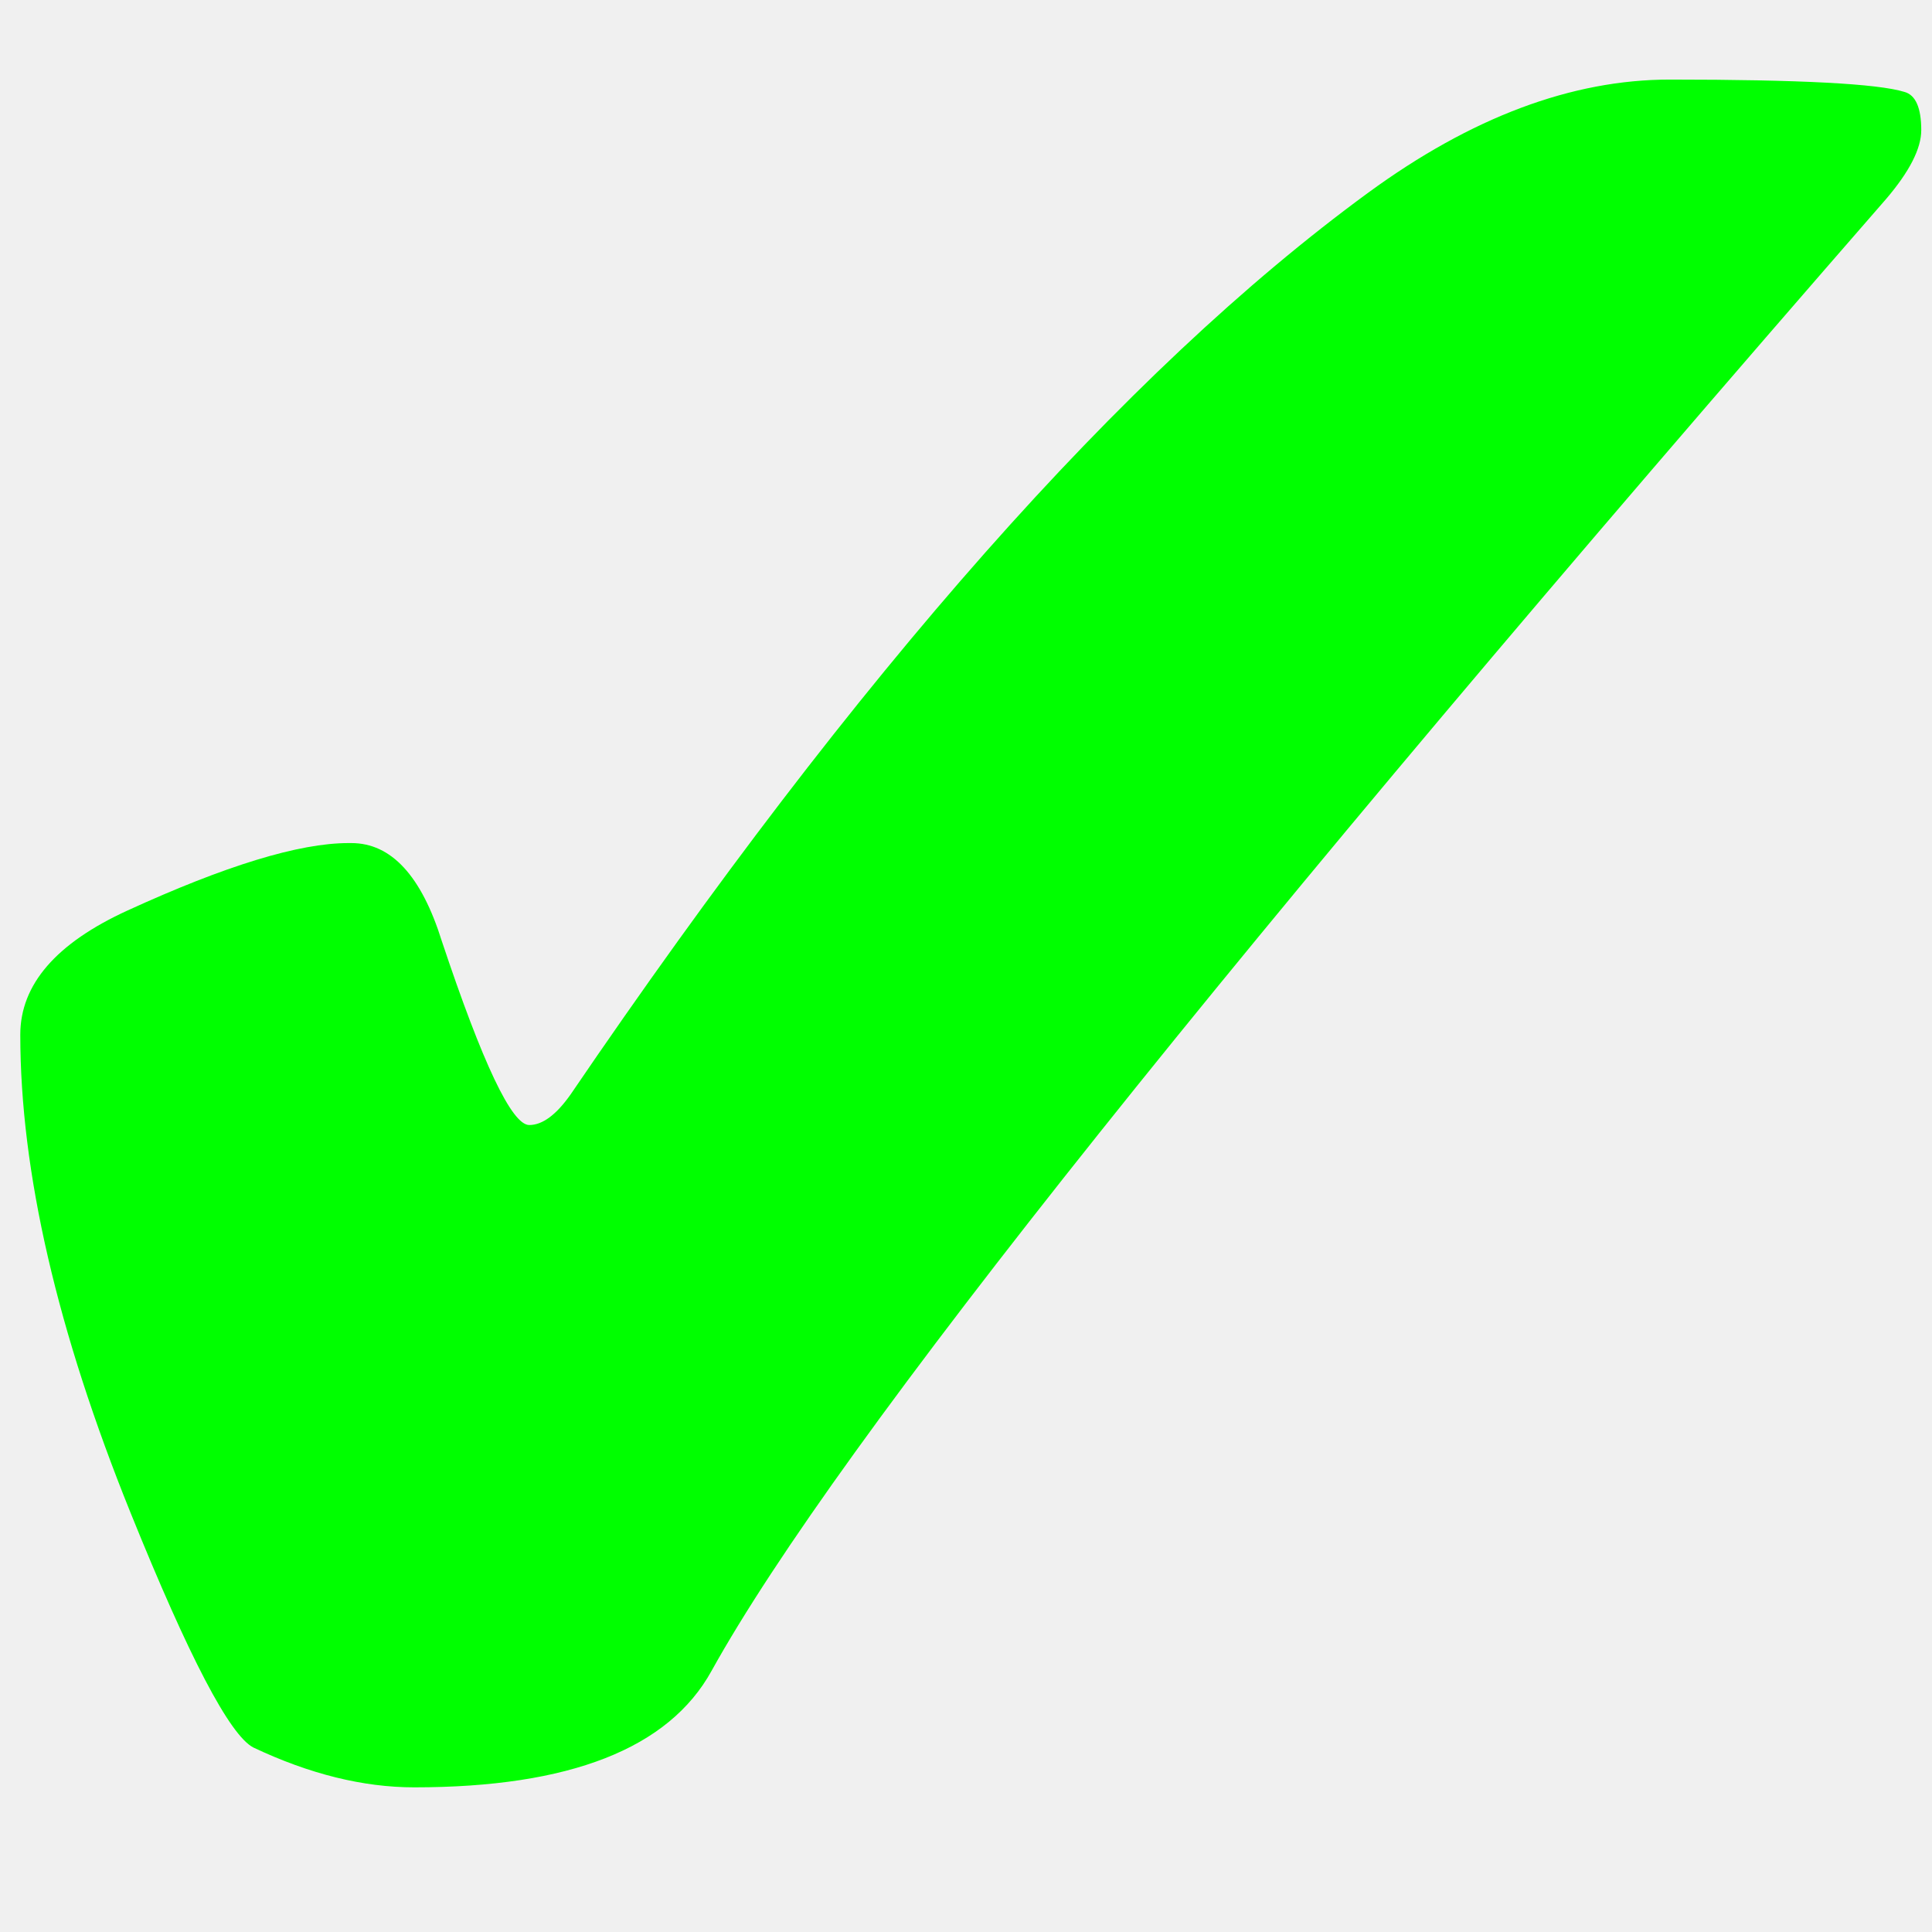
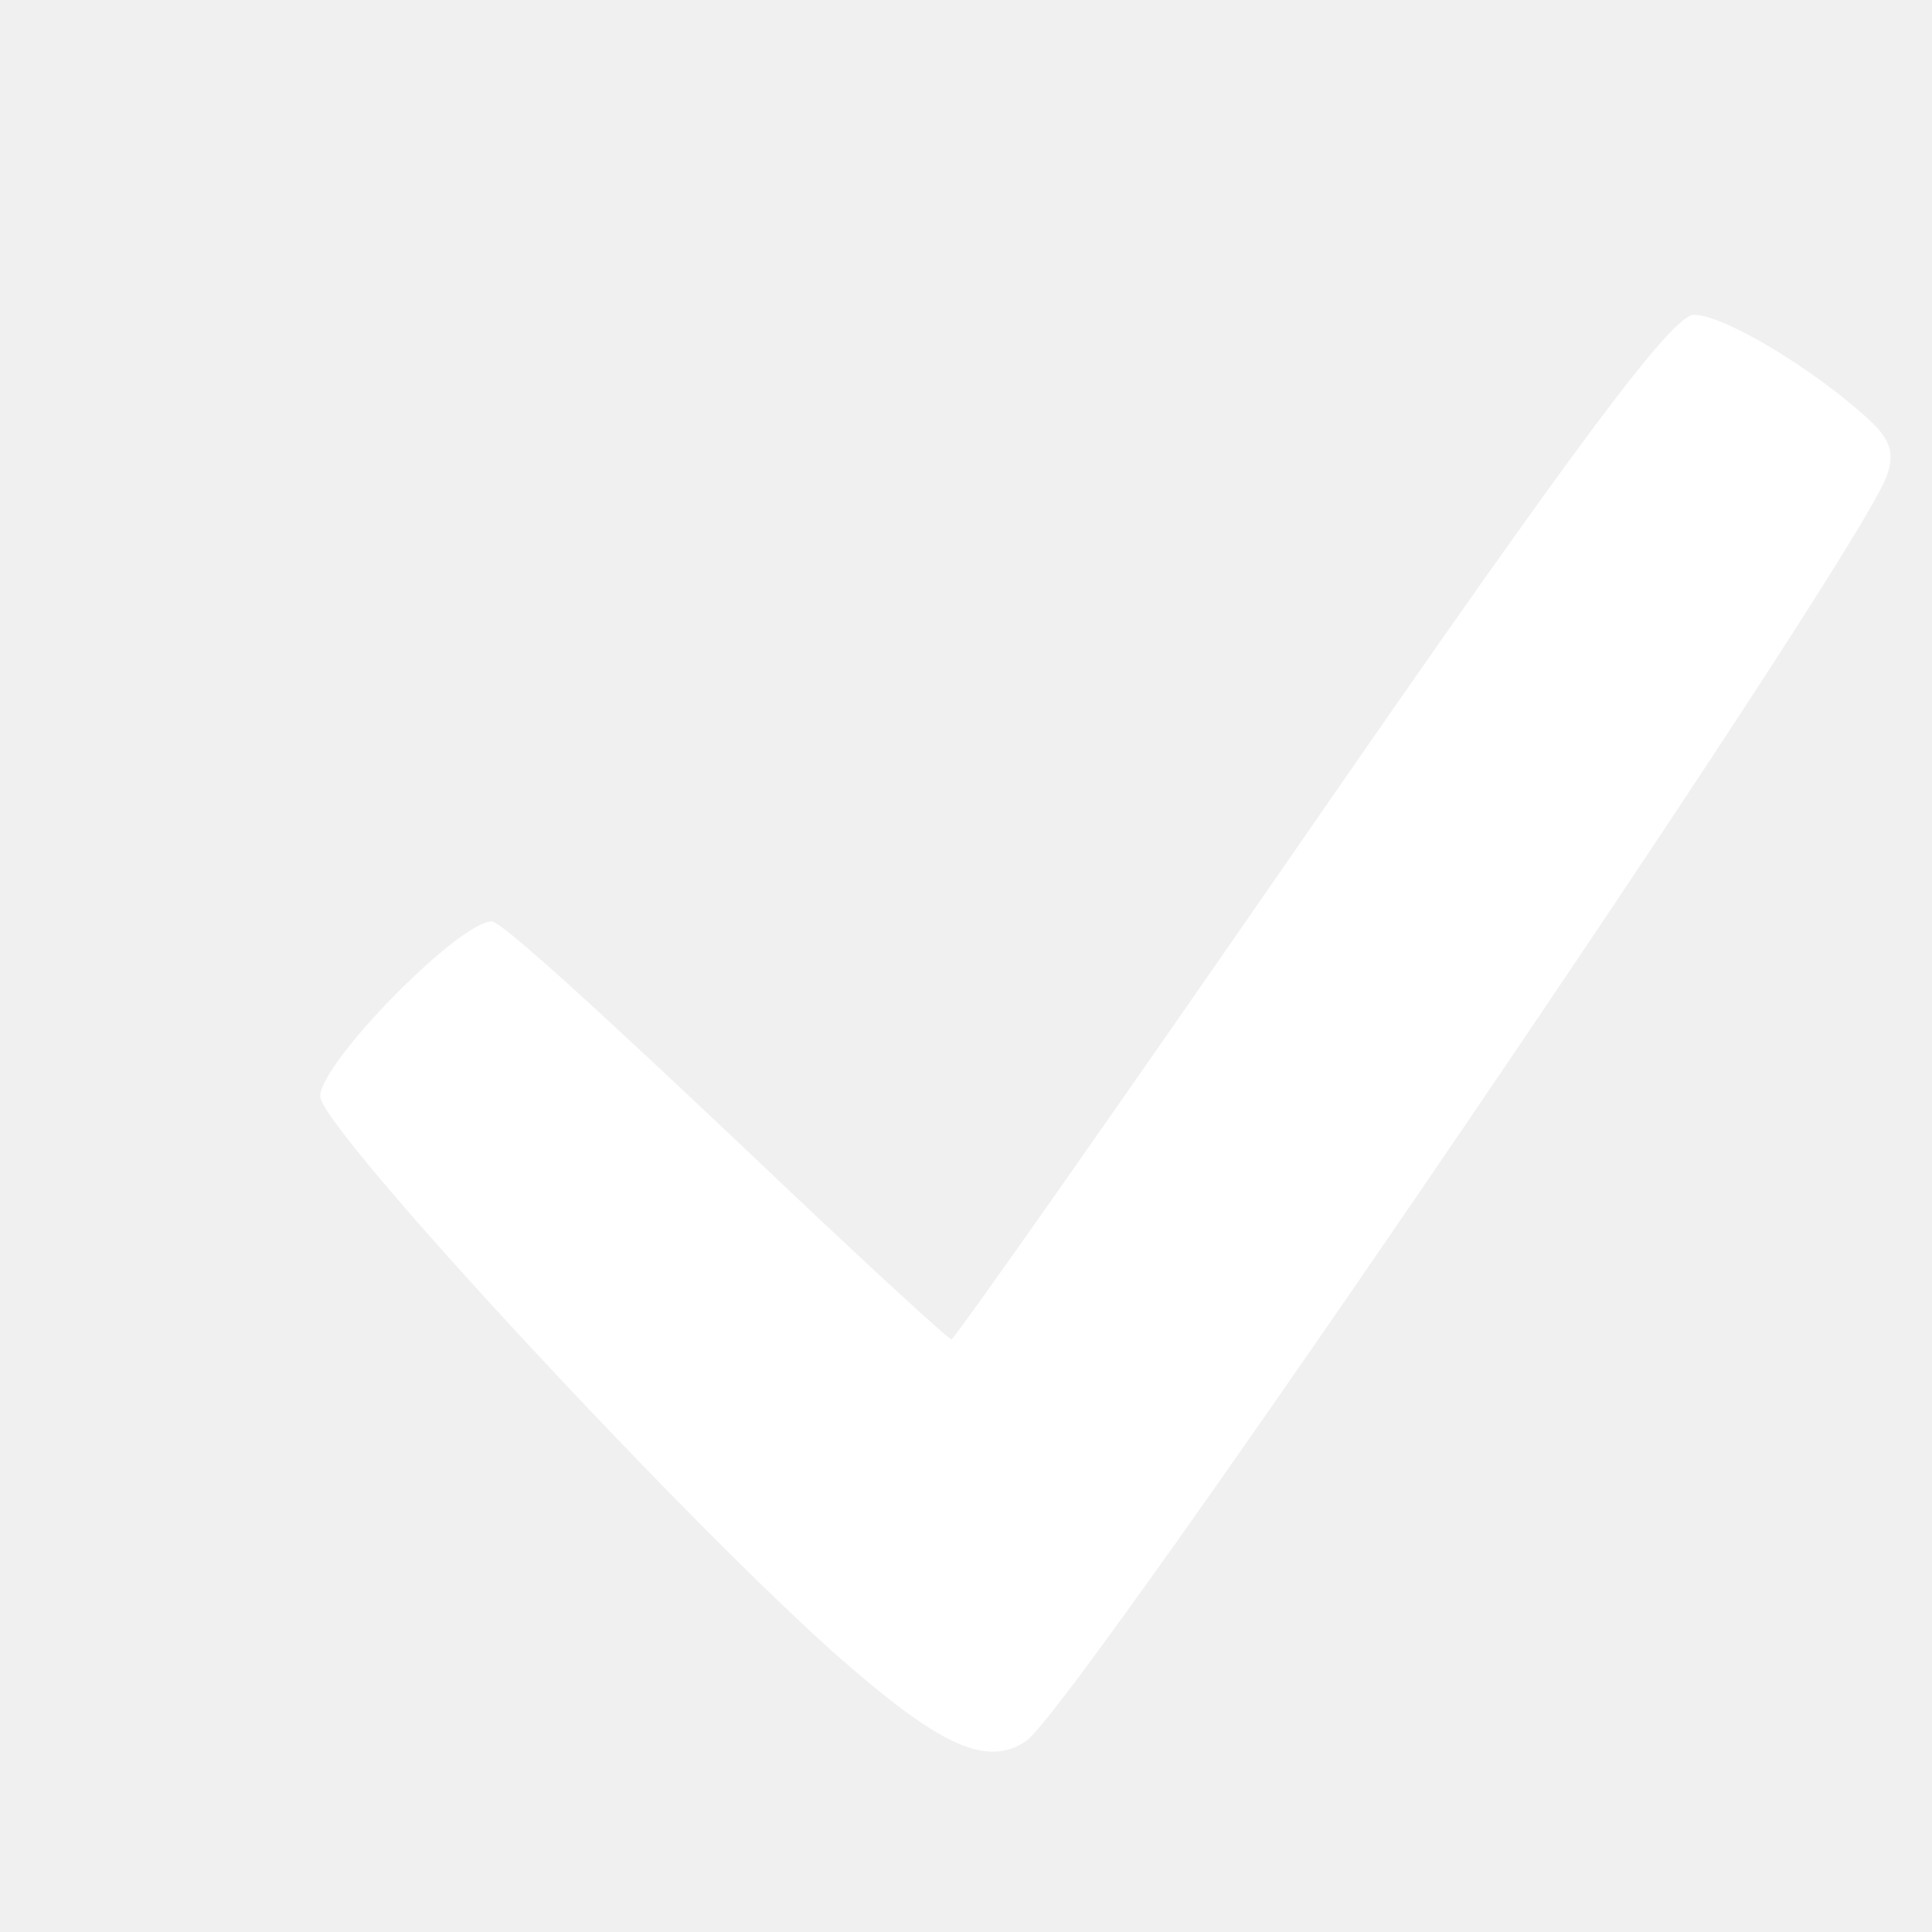
- <svg xmlns="http://www.w3.org/2000/svg" version="1.1" width="16" height="16" id="svg1307">
-   <defs id="defs1309">
-   </defs>
-   <g id="layer1">
-     <path d="m 2.91,6.982 c 0.33,1.01e-5 0.58,0.271 0.749,0.812 0.339,1.016 0.58,1.523 0.724,1.523 0.11,7.7e-6 0.224,-0.085 0.343,-0.254 2.378,-3.495 4.579,-5.984 6.602,-7.465 0.855,-0.626 1.688,-0.939 2.501,-0.939 1.075,1.64e-5 1.722,0.034 1.942,0.102 0.093,0.025 0.14,0.131 0.14,0.317 -1.8e-5,0.152 -0.097,0.343 -0.292,0.571 C 10.176,7.896 6.935,11.958 5.893,13.837 5.538,14.481 4.717,14.802 3.431,14.802 3.007,14.802 2.563,14.692 2.098,14.472 1.903,14.371 1.564,13.723 1.082,12.53 0.473,11.023 0.168,9.703 0.168,8.569 0.168,8.154 0.464,7.811 1.057,7.54 1.869,7.168 2.478,6.982 2.885,6.982 l 0.025,0" id="path3858" style="fill:#00ff00;fill-opacity:1;stroke:none" />
+ <svg xmlns="http://www.w3.org/2000/svg" height="24" id="svg7384" version="1.1" width="24">
+   <defs id="defs7386" />
+   <g id="actions" style="display:inline" transform="translate(-363.9994,-267)">
+     <path style="fill:#ffffff;fill-opacity:1" d="" id="path2999" />
+     <path style="fill:#ffffff;fill-opacity:1" d="" id="path3001" />
+     <path style="fill:#ffffff" d="m 374.481,287.639 c -1.892,-1.652 -6.504,-6.623 -6.504,-7.021 0,-0.415 1.724,-2.172 2.132,-2.172 0.16,0 2.318,2.04 3.497,3.158 1.179,1.118 2.174,2.033 2.213,2.033 0.038,0 2.049,-2.863 4.468,-6.362 3.315,-4.795 4.486,-6.362 4.755,-6.364 0.361,-0.002 1.443,0.642 2.151,1.28 0.295,0.266 0.351,0.44 0.237,0.739 -0.417,1.098 -10.073,15.285 -10.684,15.698 -0.478,0.323 -1.044,0.076 -2.264,-0.989 z" id="path3002" />
  </g>
</svg>
